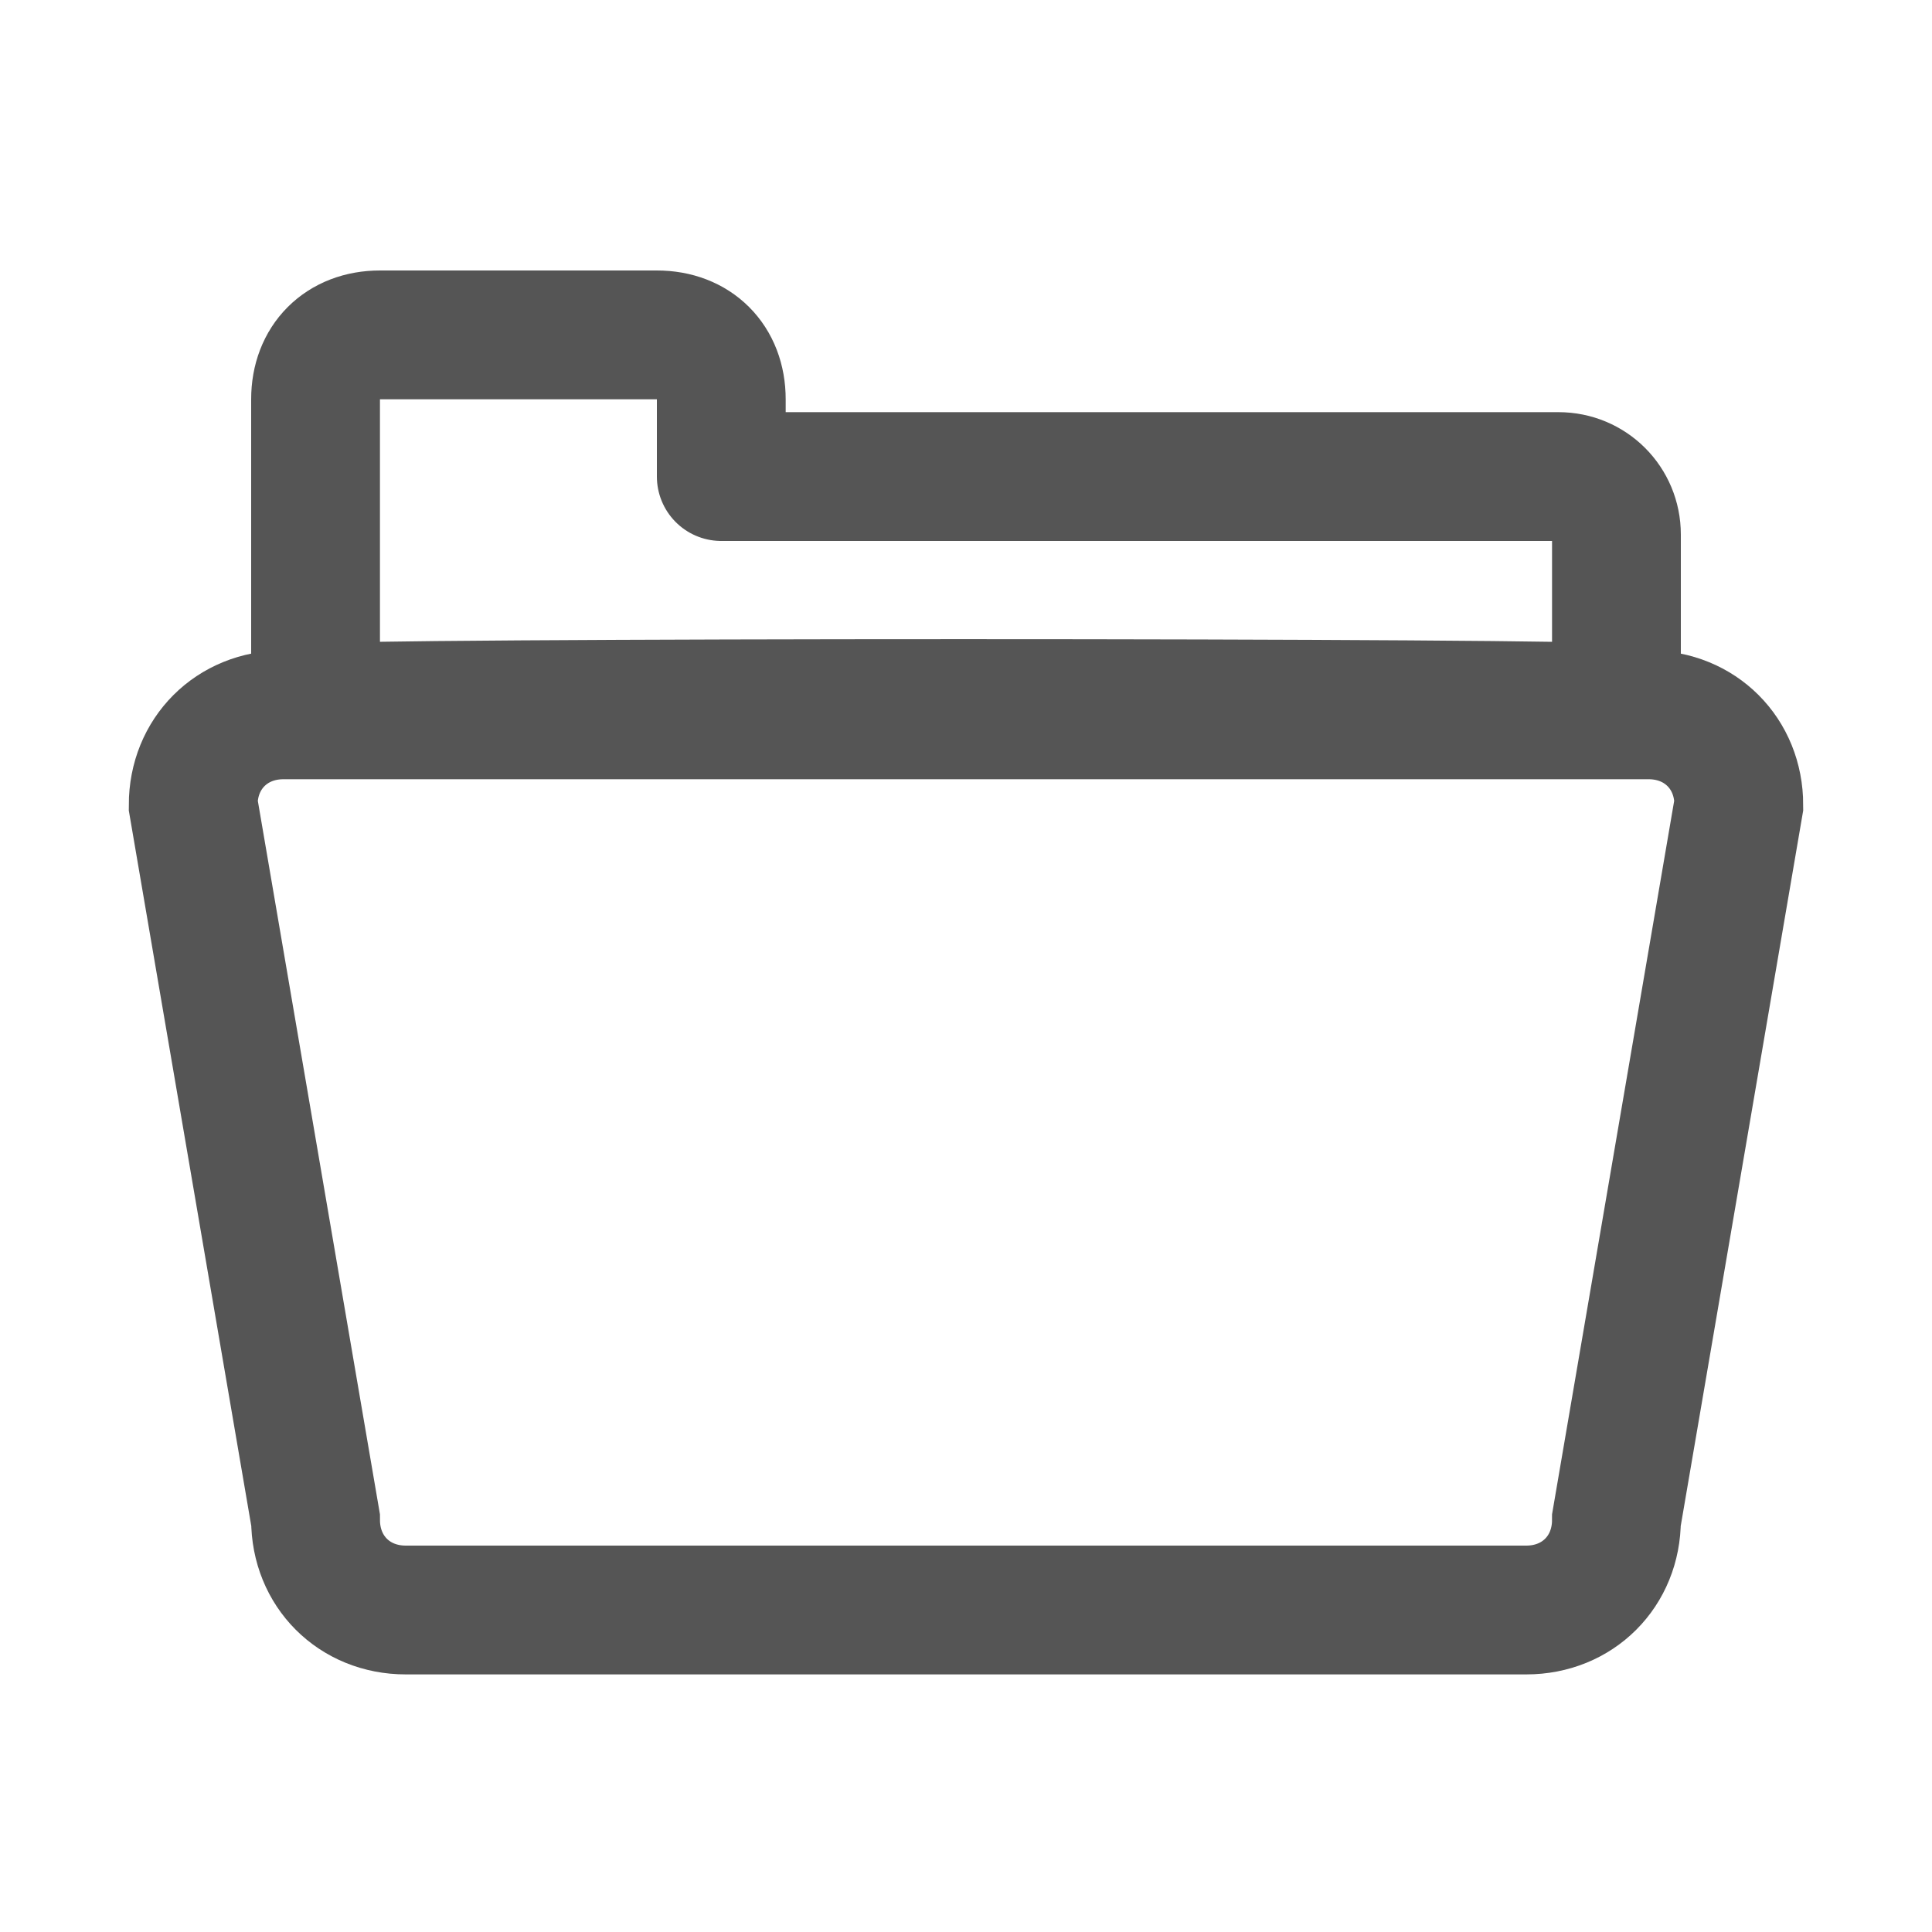
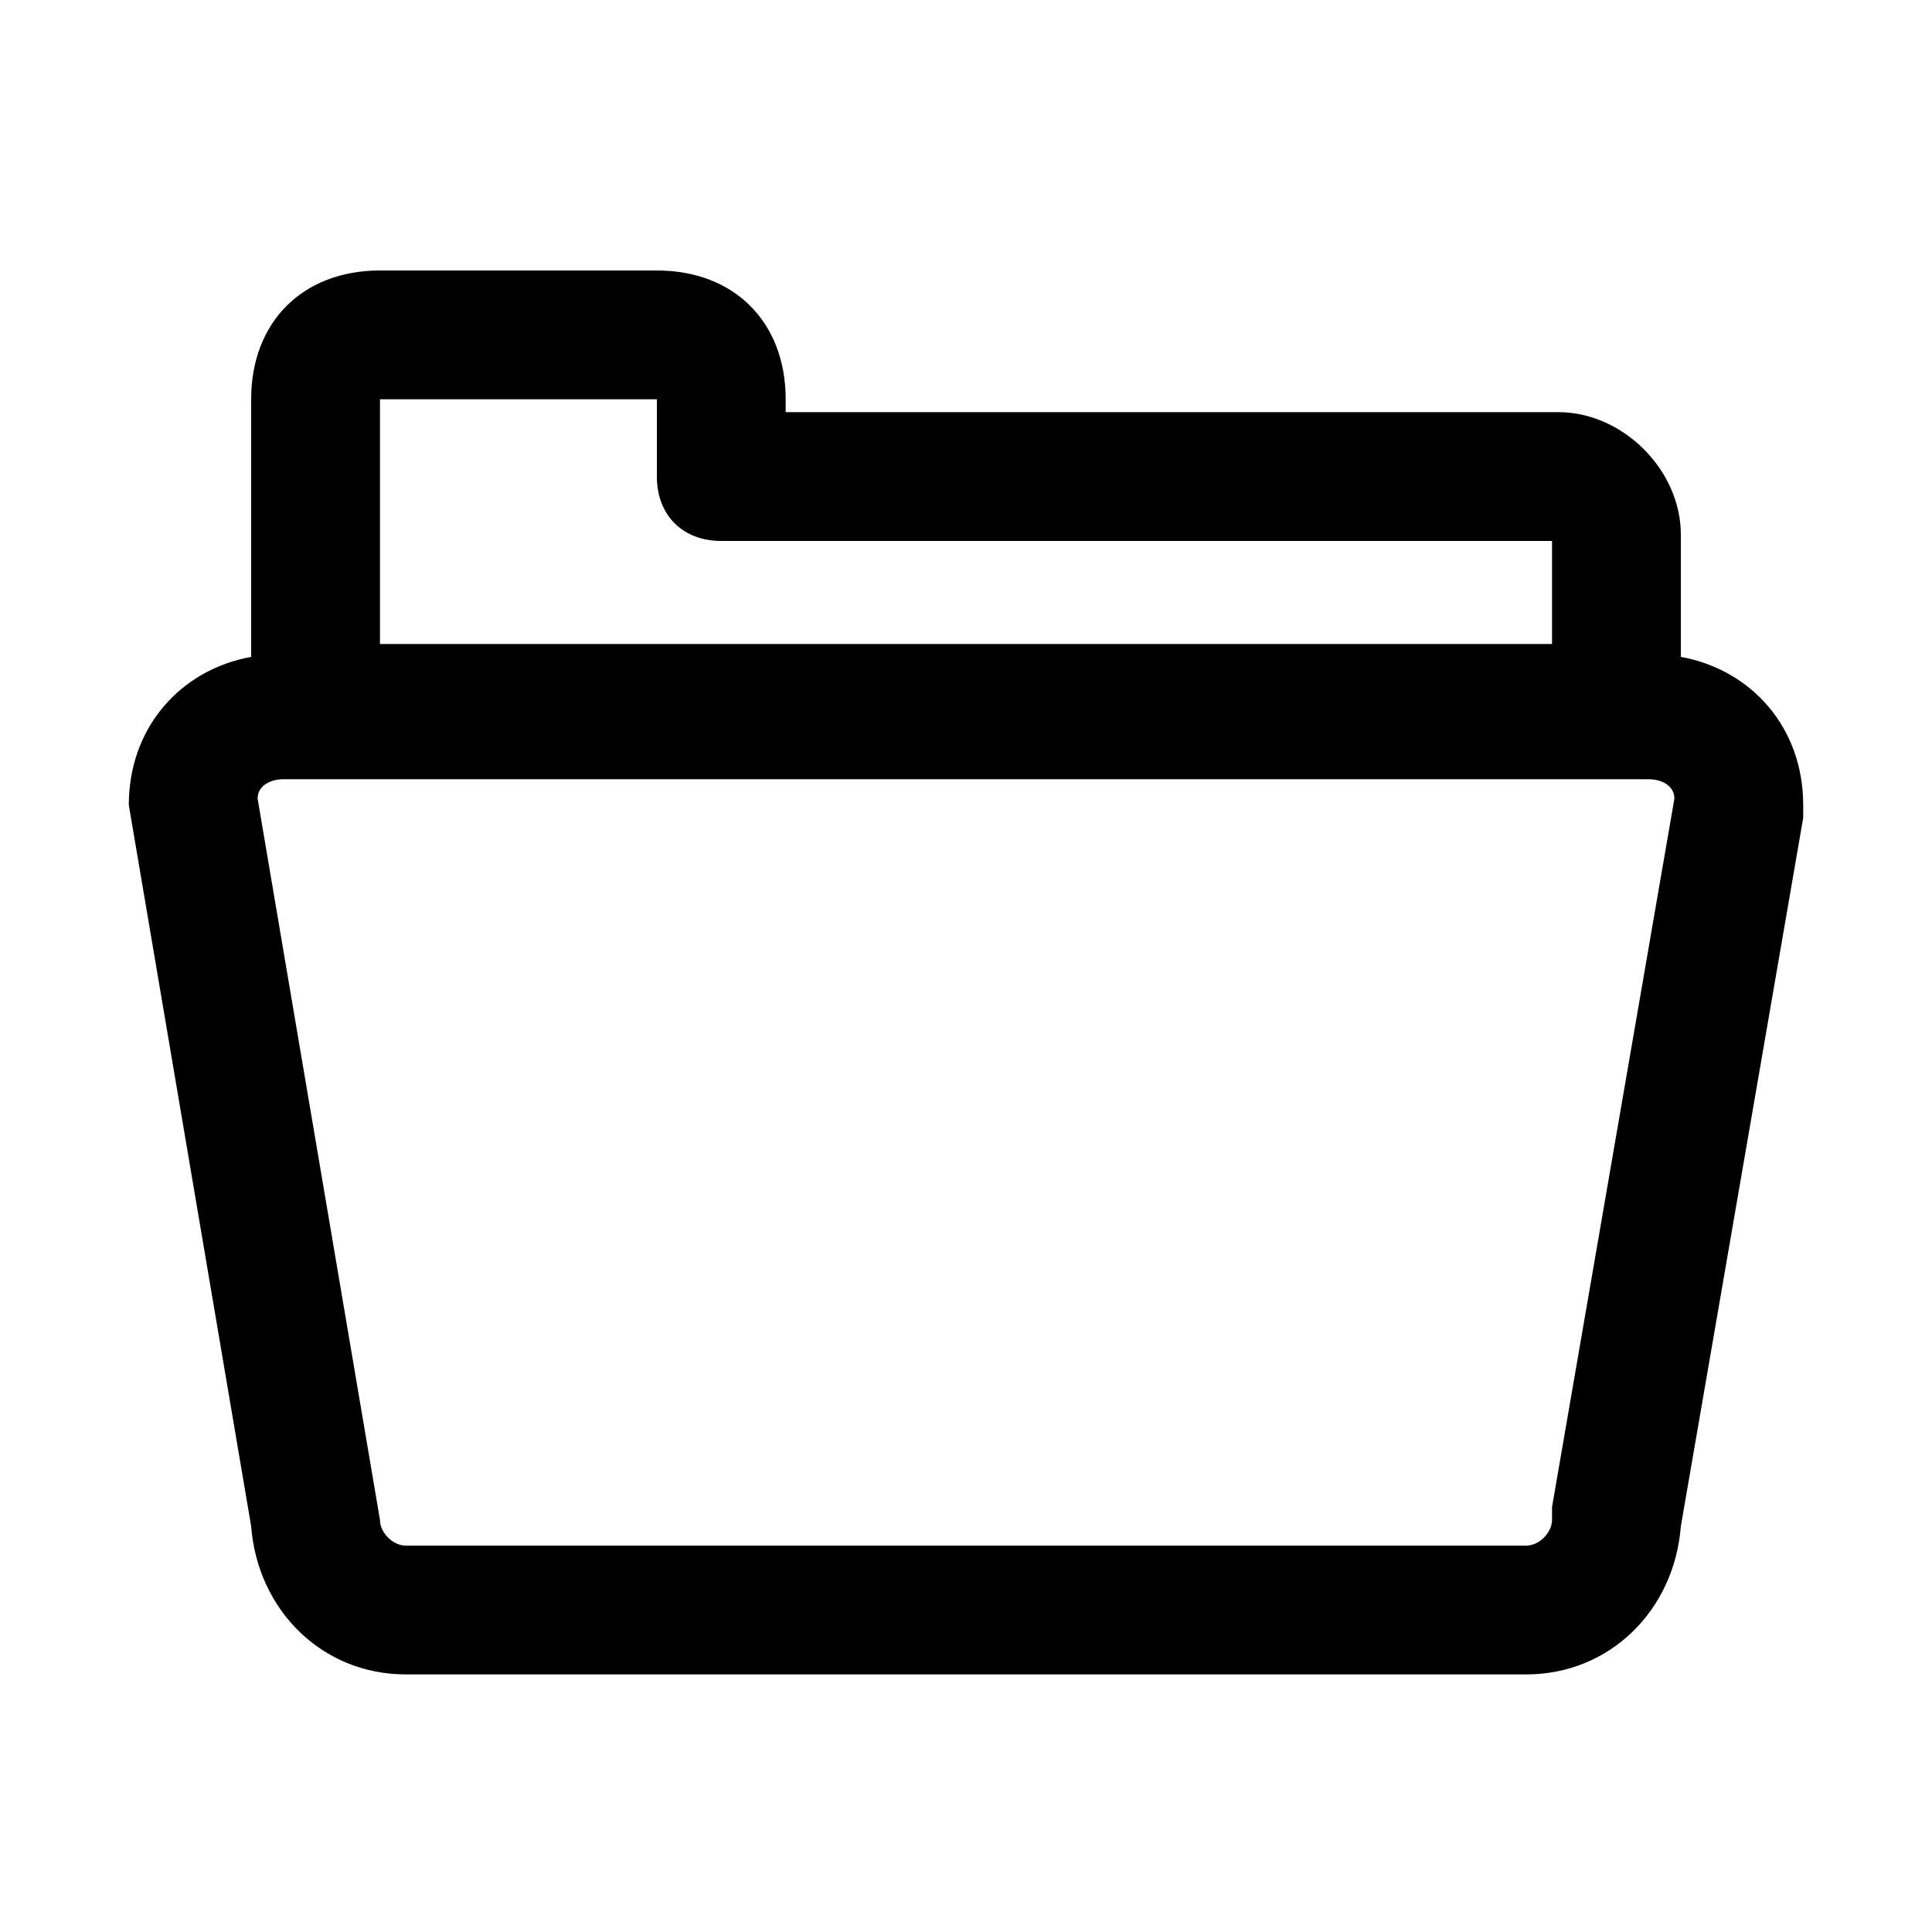
<svg xmlns="http://www.w3.org/2000/svg" version="1.1" id="Layer_1" x="0px" y="0px" viewBox="0 0 30 30" enable-background="new 0 0 30 30" xml:space="preserve">
-   <g>
-     <path fill="none" stroke="#555555" stroke-width="2" stroke-miterlimit="10" d="M25.1,23.6c0,0.8-0.6,1.4-1.4,1.4H6.3   c-0.8,0-1.4-0.6-1.4-1.4L3,12.5c0-0.8,0.6-1.4,1.4-1.4h21.2c0.8,0,1.4,0.6,1.4,1.4L25.1,23.6z" />
-   </g>
-   <path fill="none" stroke="#555555" stroke-width="2" stroke-linejoin="round" stroke-miterlimit="10" d="M24.2,7.4h-13V6.2  c0-0.6-0.4-1-1-1H5.9c-0.6,0-1,0.4-1,1v2v0.6v2.2c0.1-0.1,20-0.1,20.2,0V8.3C25.1,7.8,24.7,7.4,24.2,7.4z" />
+   <path d="M26.1,10.2V8.3c0-1-0.9-1.9-1.9-1.9h-12V6.2c0-1.2-0.8-2-2-2H5.9c-1.2,0-2,0.8-2,2v4C2.8,10.4,2,11.3,2,12.5l1.9,11.2  C4,25,5,26,6.3,26h17.4c1.3,0,2.3-1,2.4-2.3l1.9-11l0-0.2C28,11.3,27.2,10.4,26.1,10.2z M5.9,6.2h4.3v1.2c0,0.6,0.4,1,1,1h12.9V10  c-1.3,0-3.9,0-9.1,0c-5.1,0-7.7,0-9.1,0V6.2z M24.1,23.4l0,0.2c0,0.2-0.2,0.4-0.4,0.4H6.3c-0.2,0-0.4-0.2-0.4-0.4L4,12.4  c0-0.2,0.2-0.3,0.4-0.3h21.2c0.2,0,0.4,0.1,0.4,0.3L24.1,23.4z" />
</svg>
